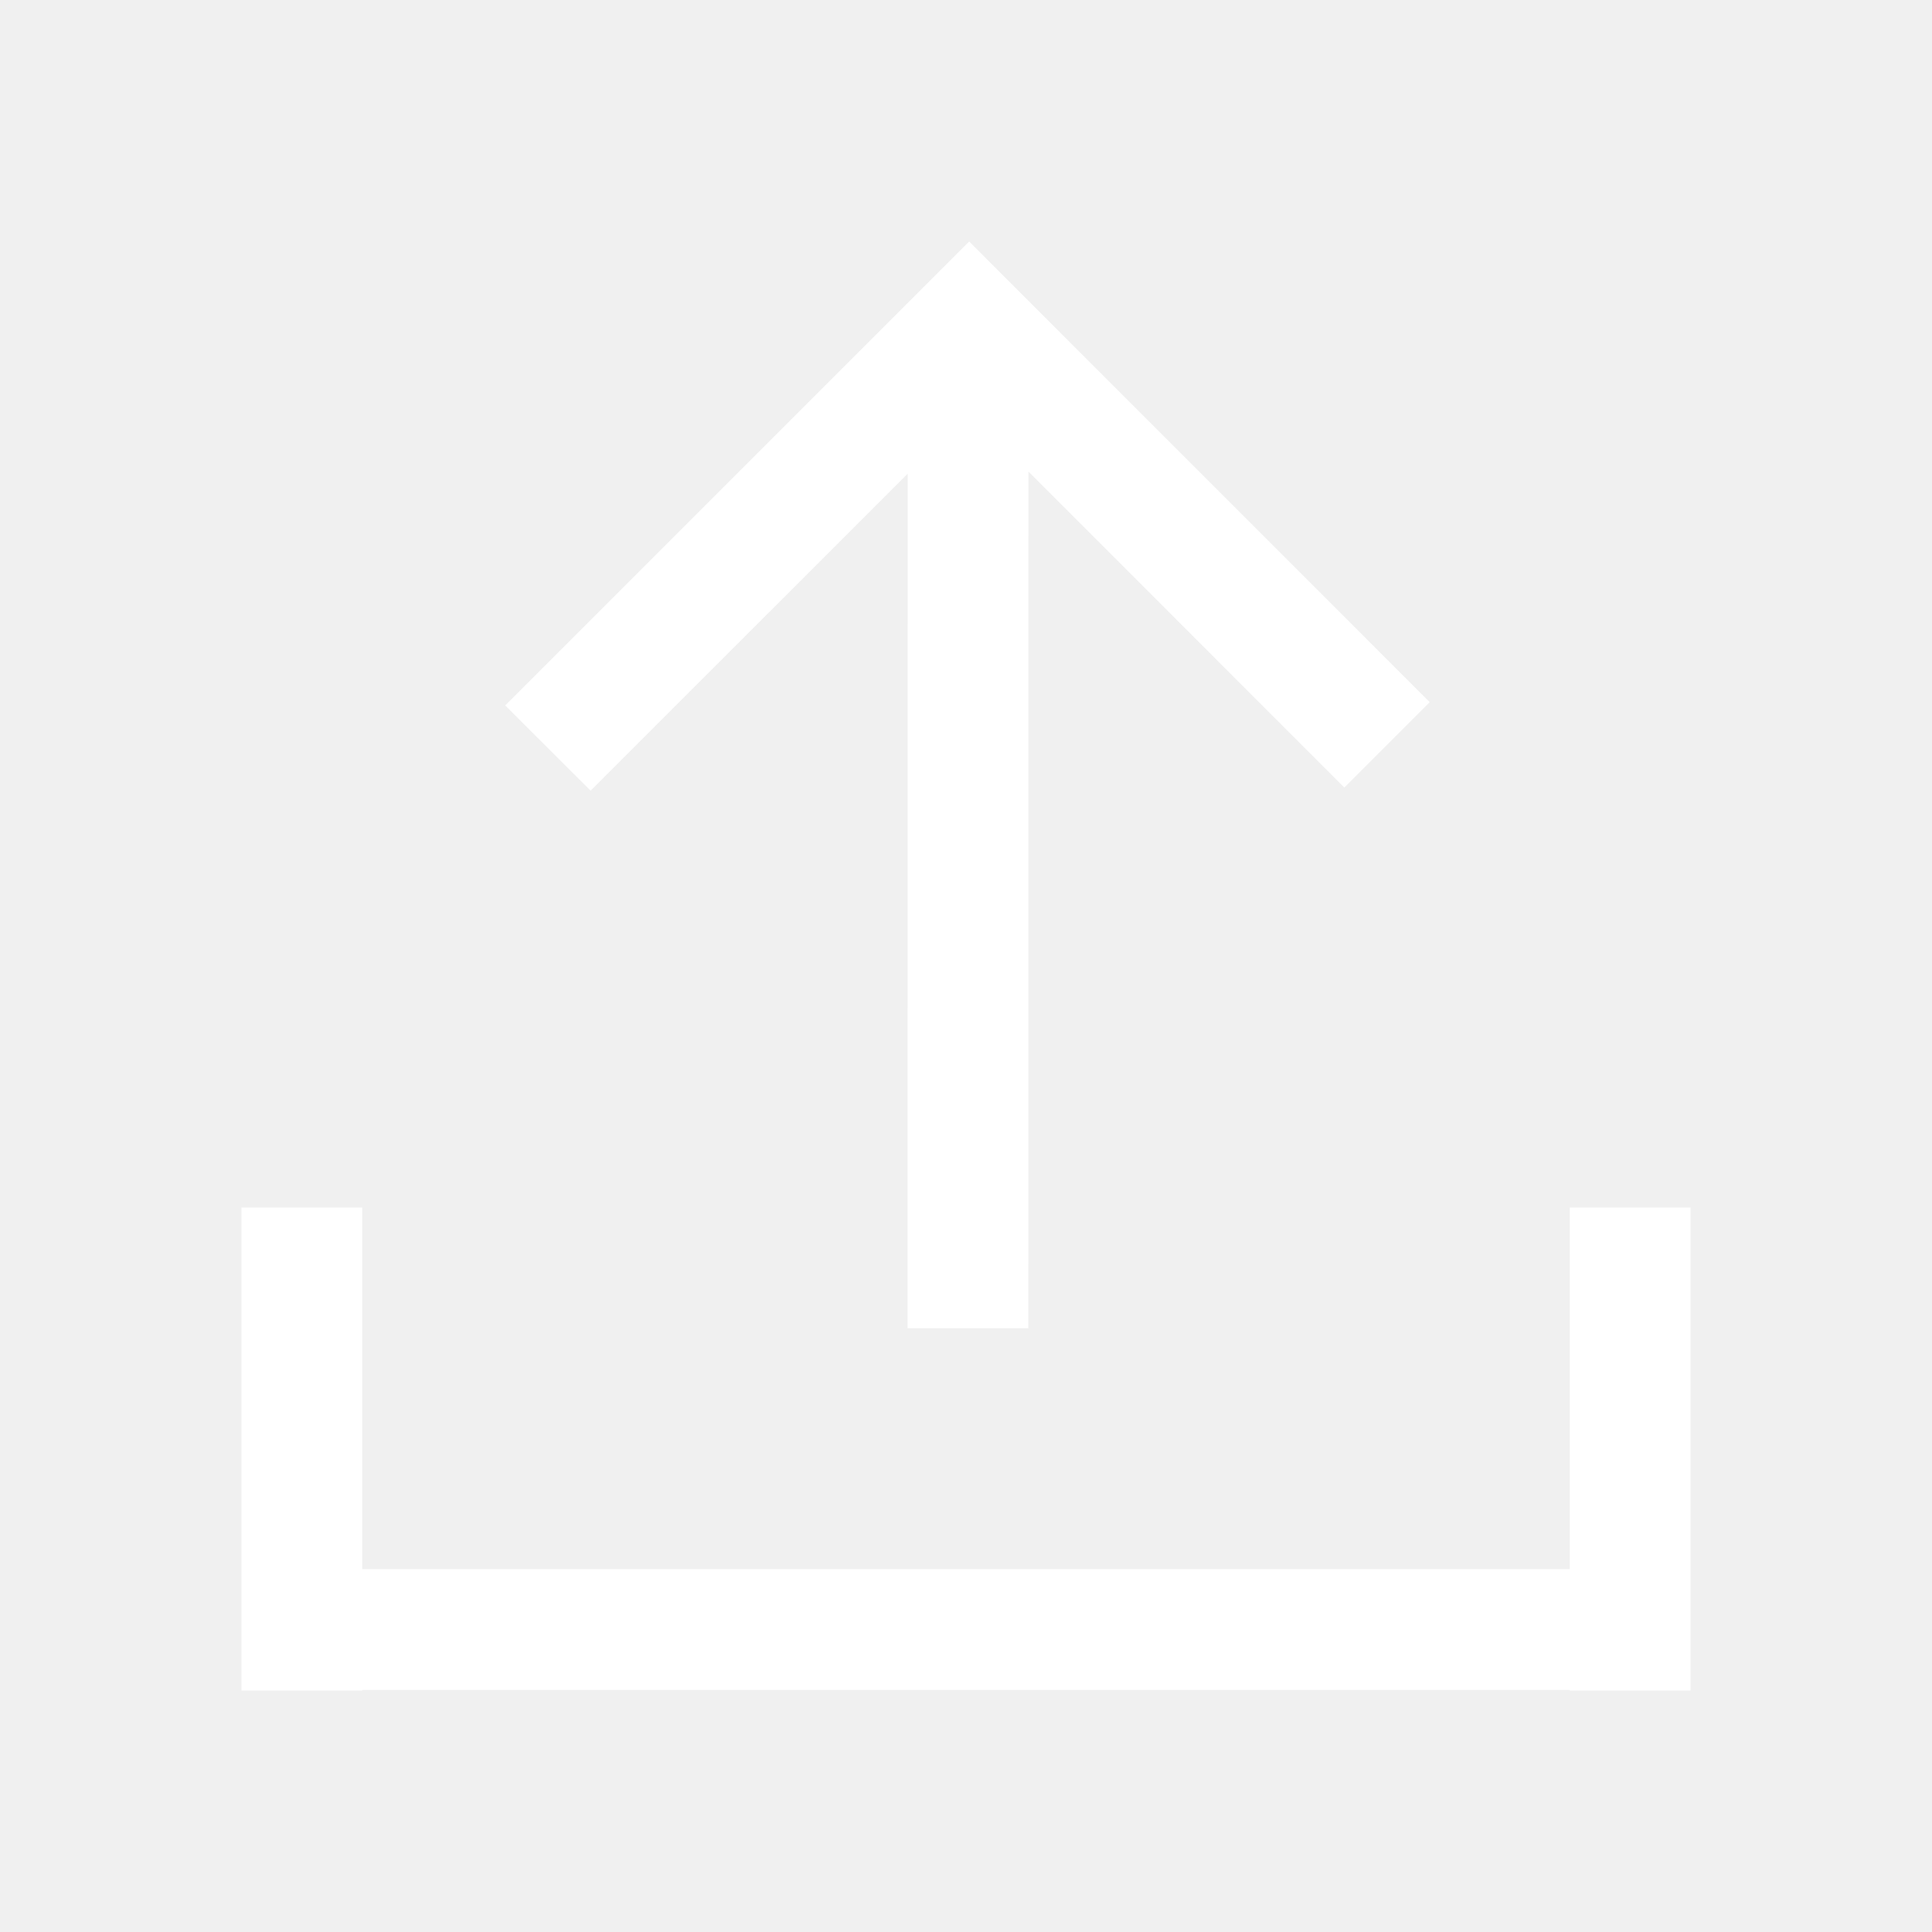
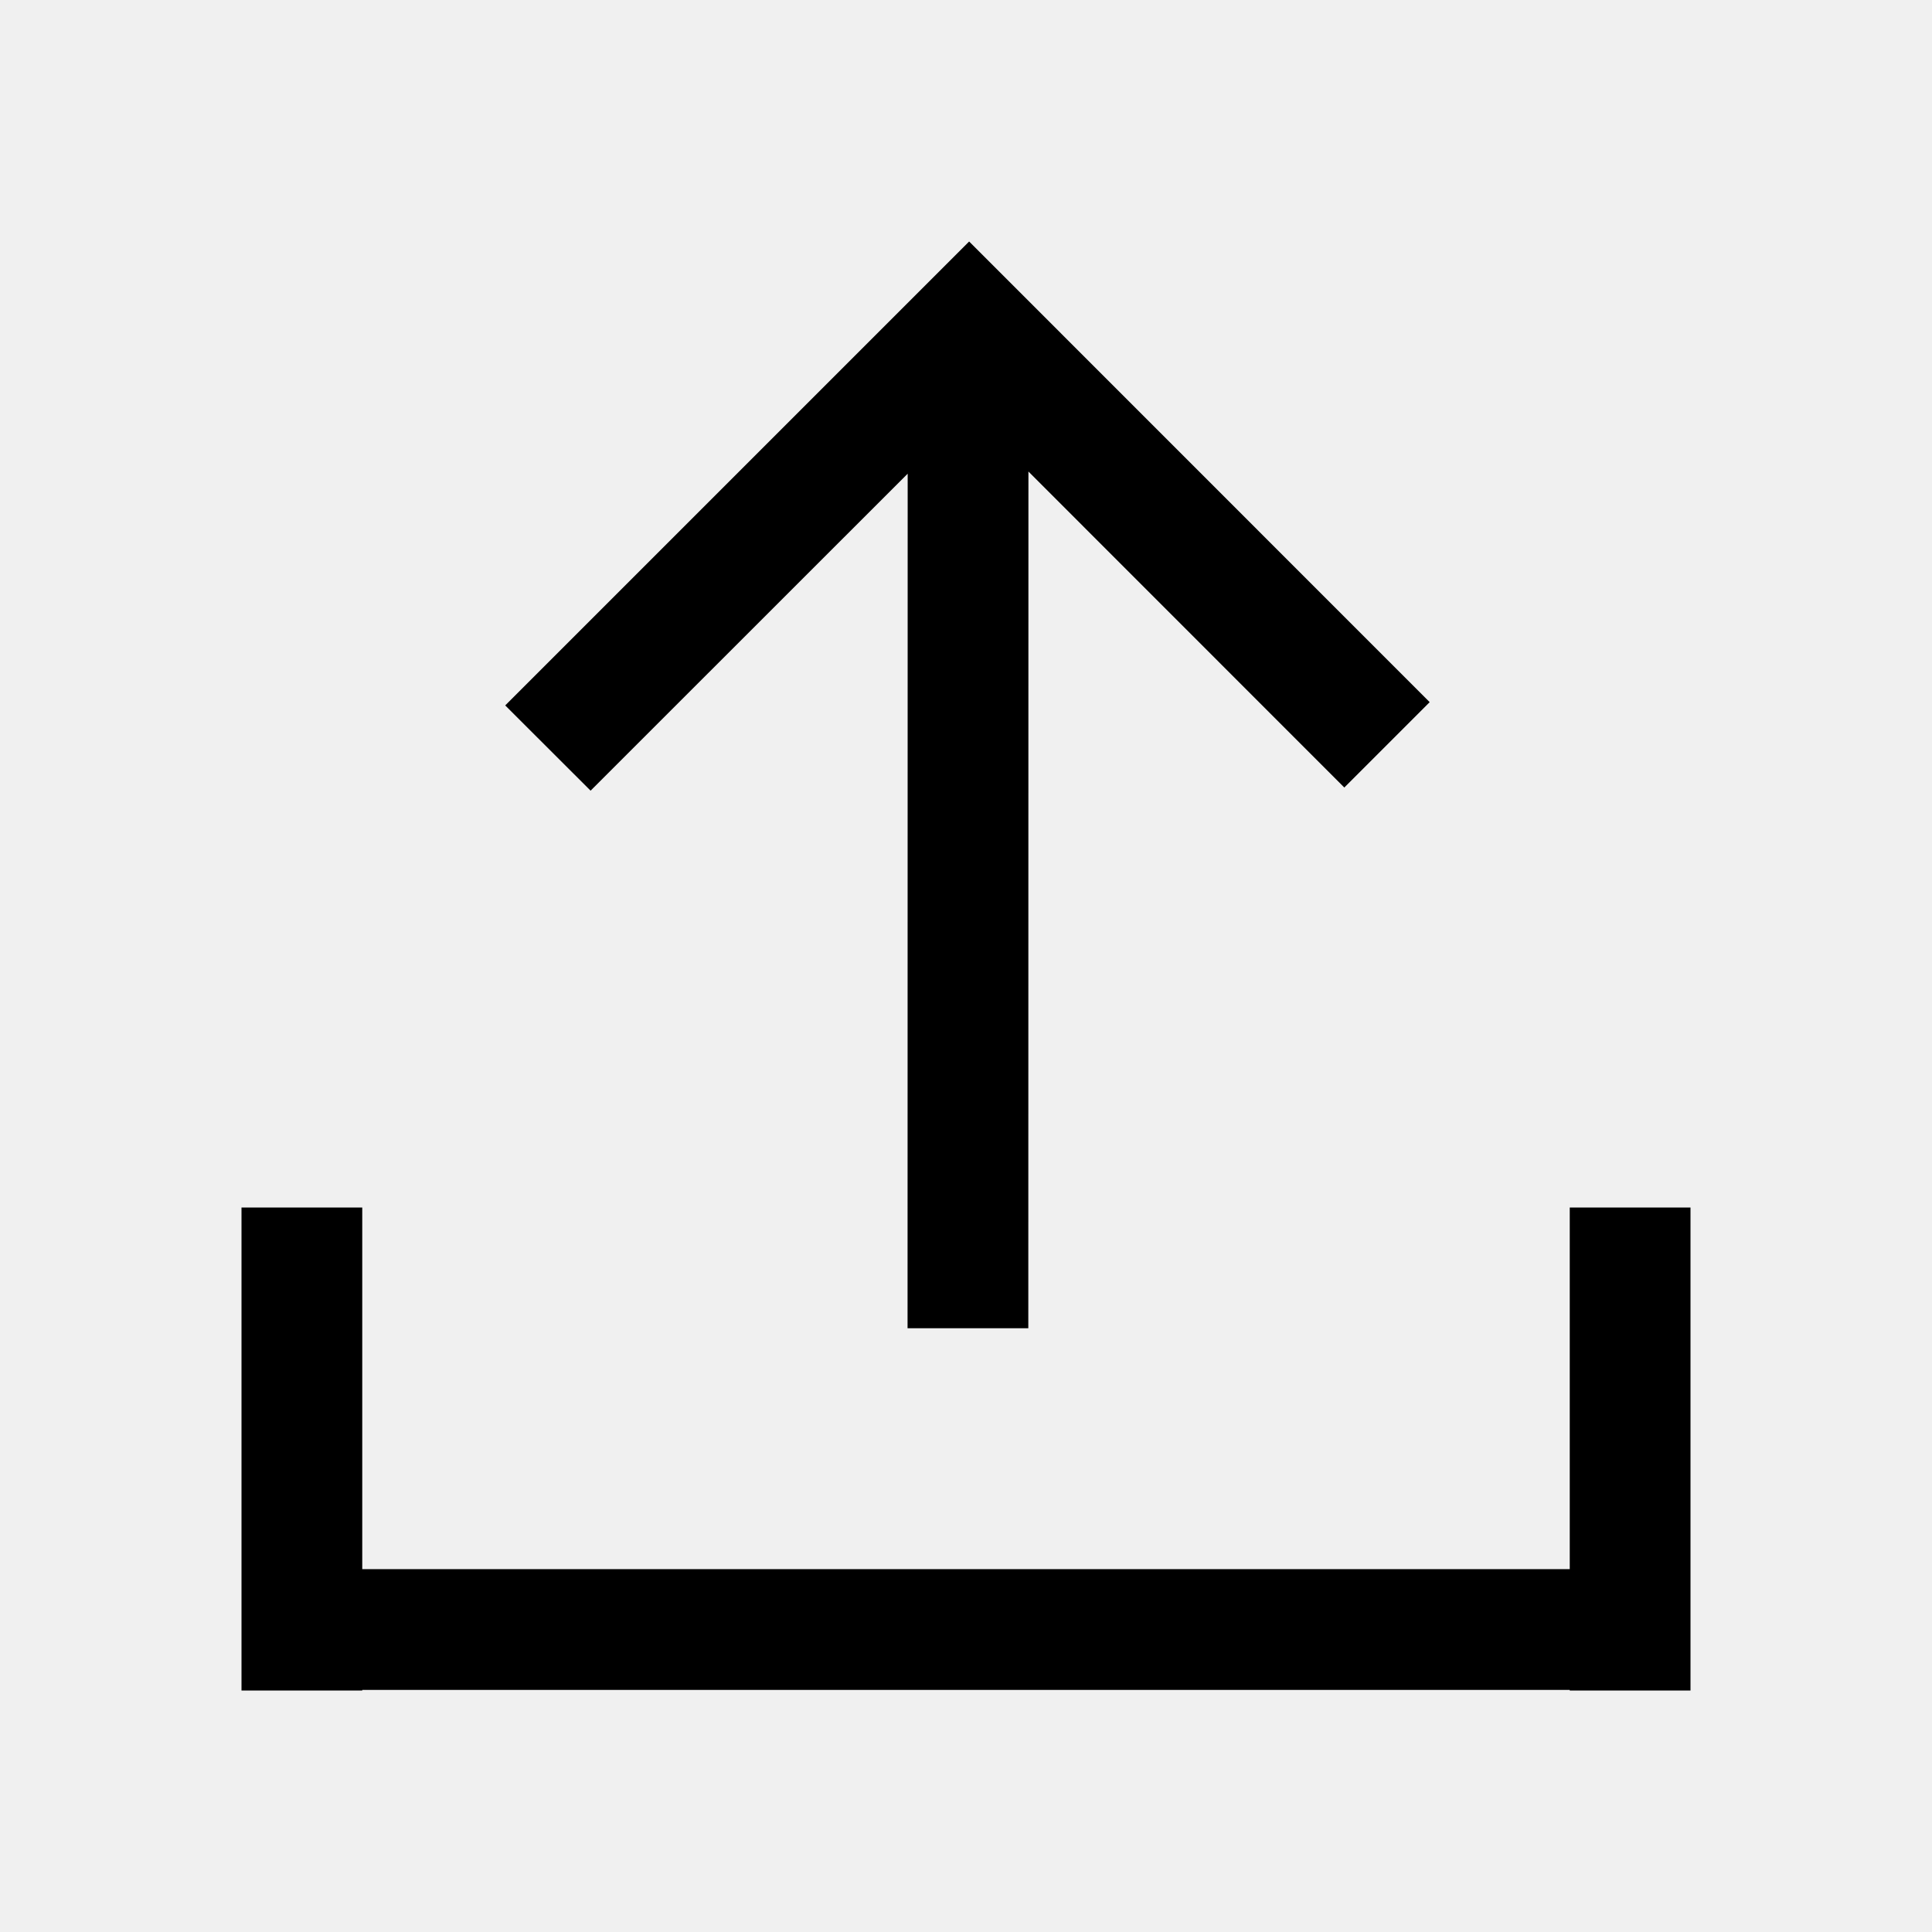
<svg xmlns="http://www.w3.org/2000/svg" width="16px" height="16px" viewBox="0 0 16 16" version="1.1">
  <g id="页面-2" stroke="none" stroke-width="1" fill="none" fill-rule="evenodd">
    <g id="图标-填色" fill="#151B26">
-       <path d="M3,10 L3,12.995 L13,12.995 L13,10 L14,10 L14,14 L13,14 L13,13.995 L3,13.995 L3,14 L2,14 L2,10 L3,10 Z M8.026,2 L11.84,5.815 L11.133,6.522 L8.517,3.905 L8.516,11 L7.516,11 L7.517,3.923 L4.891,6.548 L4.184,5.842 L8.026,2 Z" fill="white" />
+       <path d="M3,10 L3,12.995 L13,12.995 L13,10 L14,10 L14,14 L13,14 L13,13.995 L3,13.995 L3,14 L2,14 L2,10 L3,10 Z M8.026,2 L11.84,5.815 L11.133,6.522 L8.517,3.905 L8.516,11 L7.516,11 L7.517,3.923 L4.891,6.548 L4.184,5.842 L8.026,2 Z" fill="currentColor" fill-rule="nonzero" />
    </g>
  </g>
</svg>
